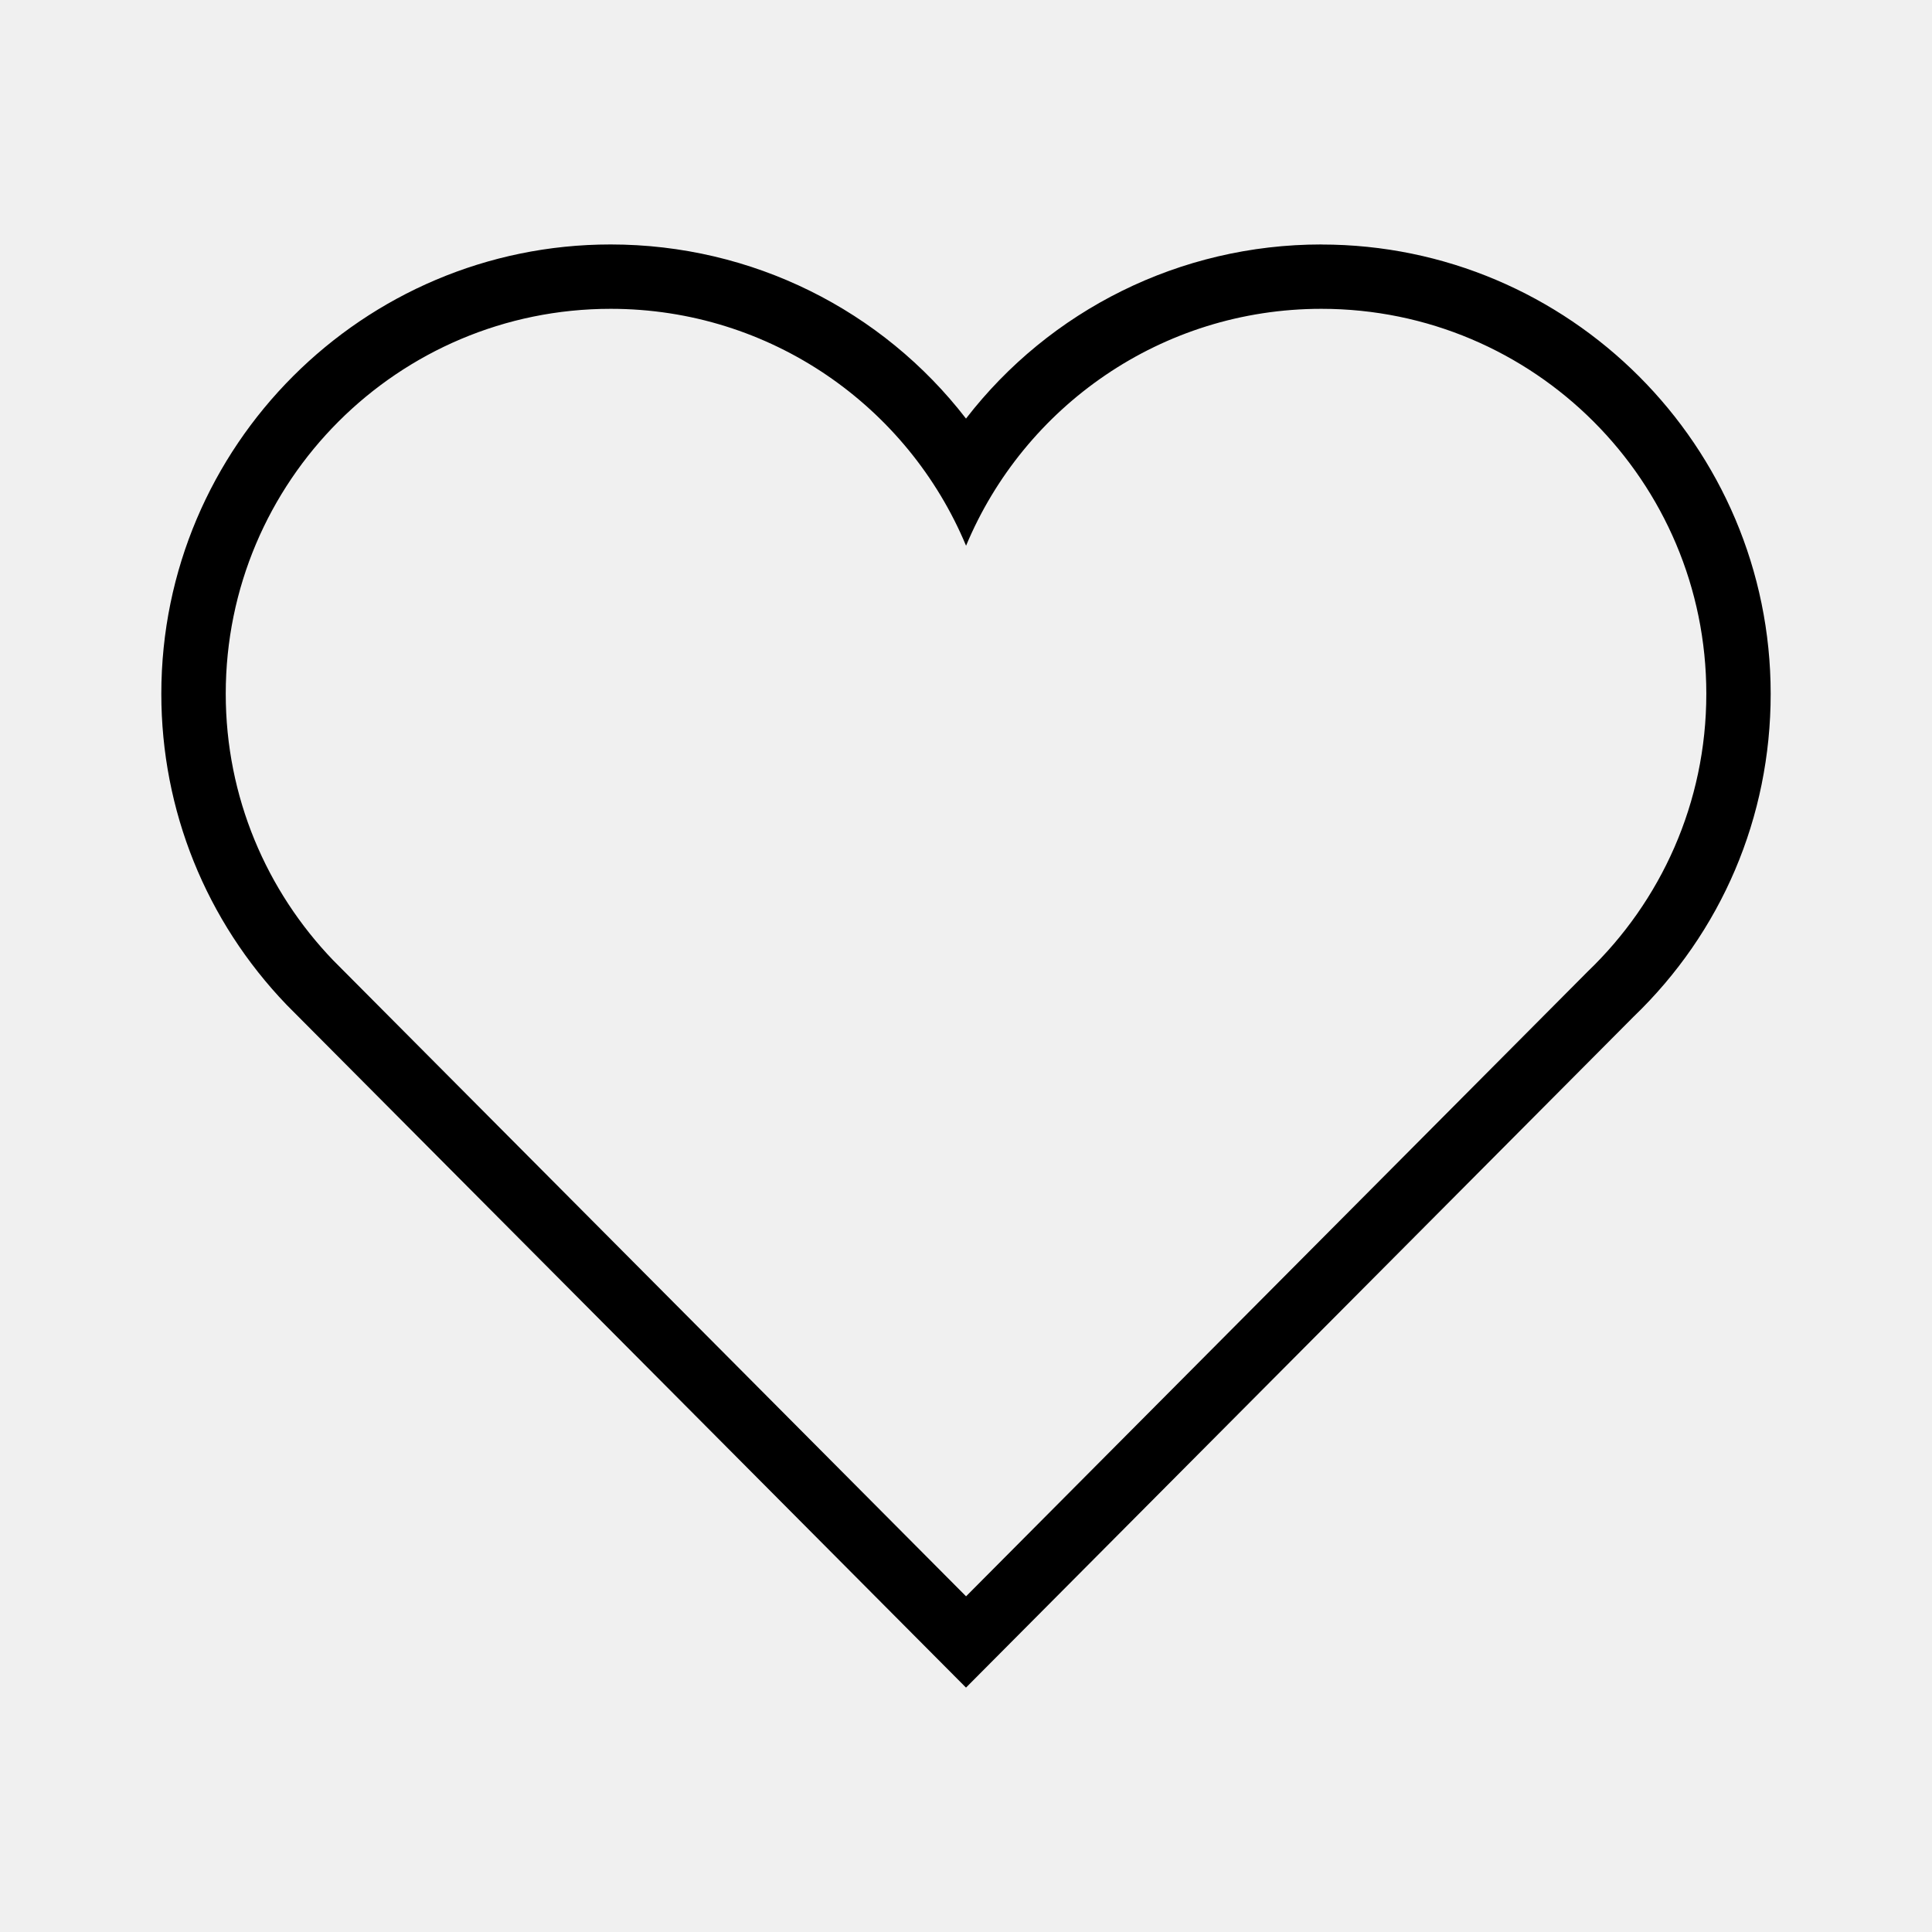
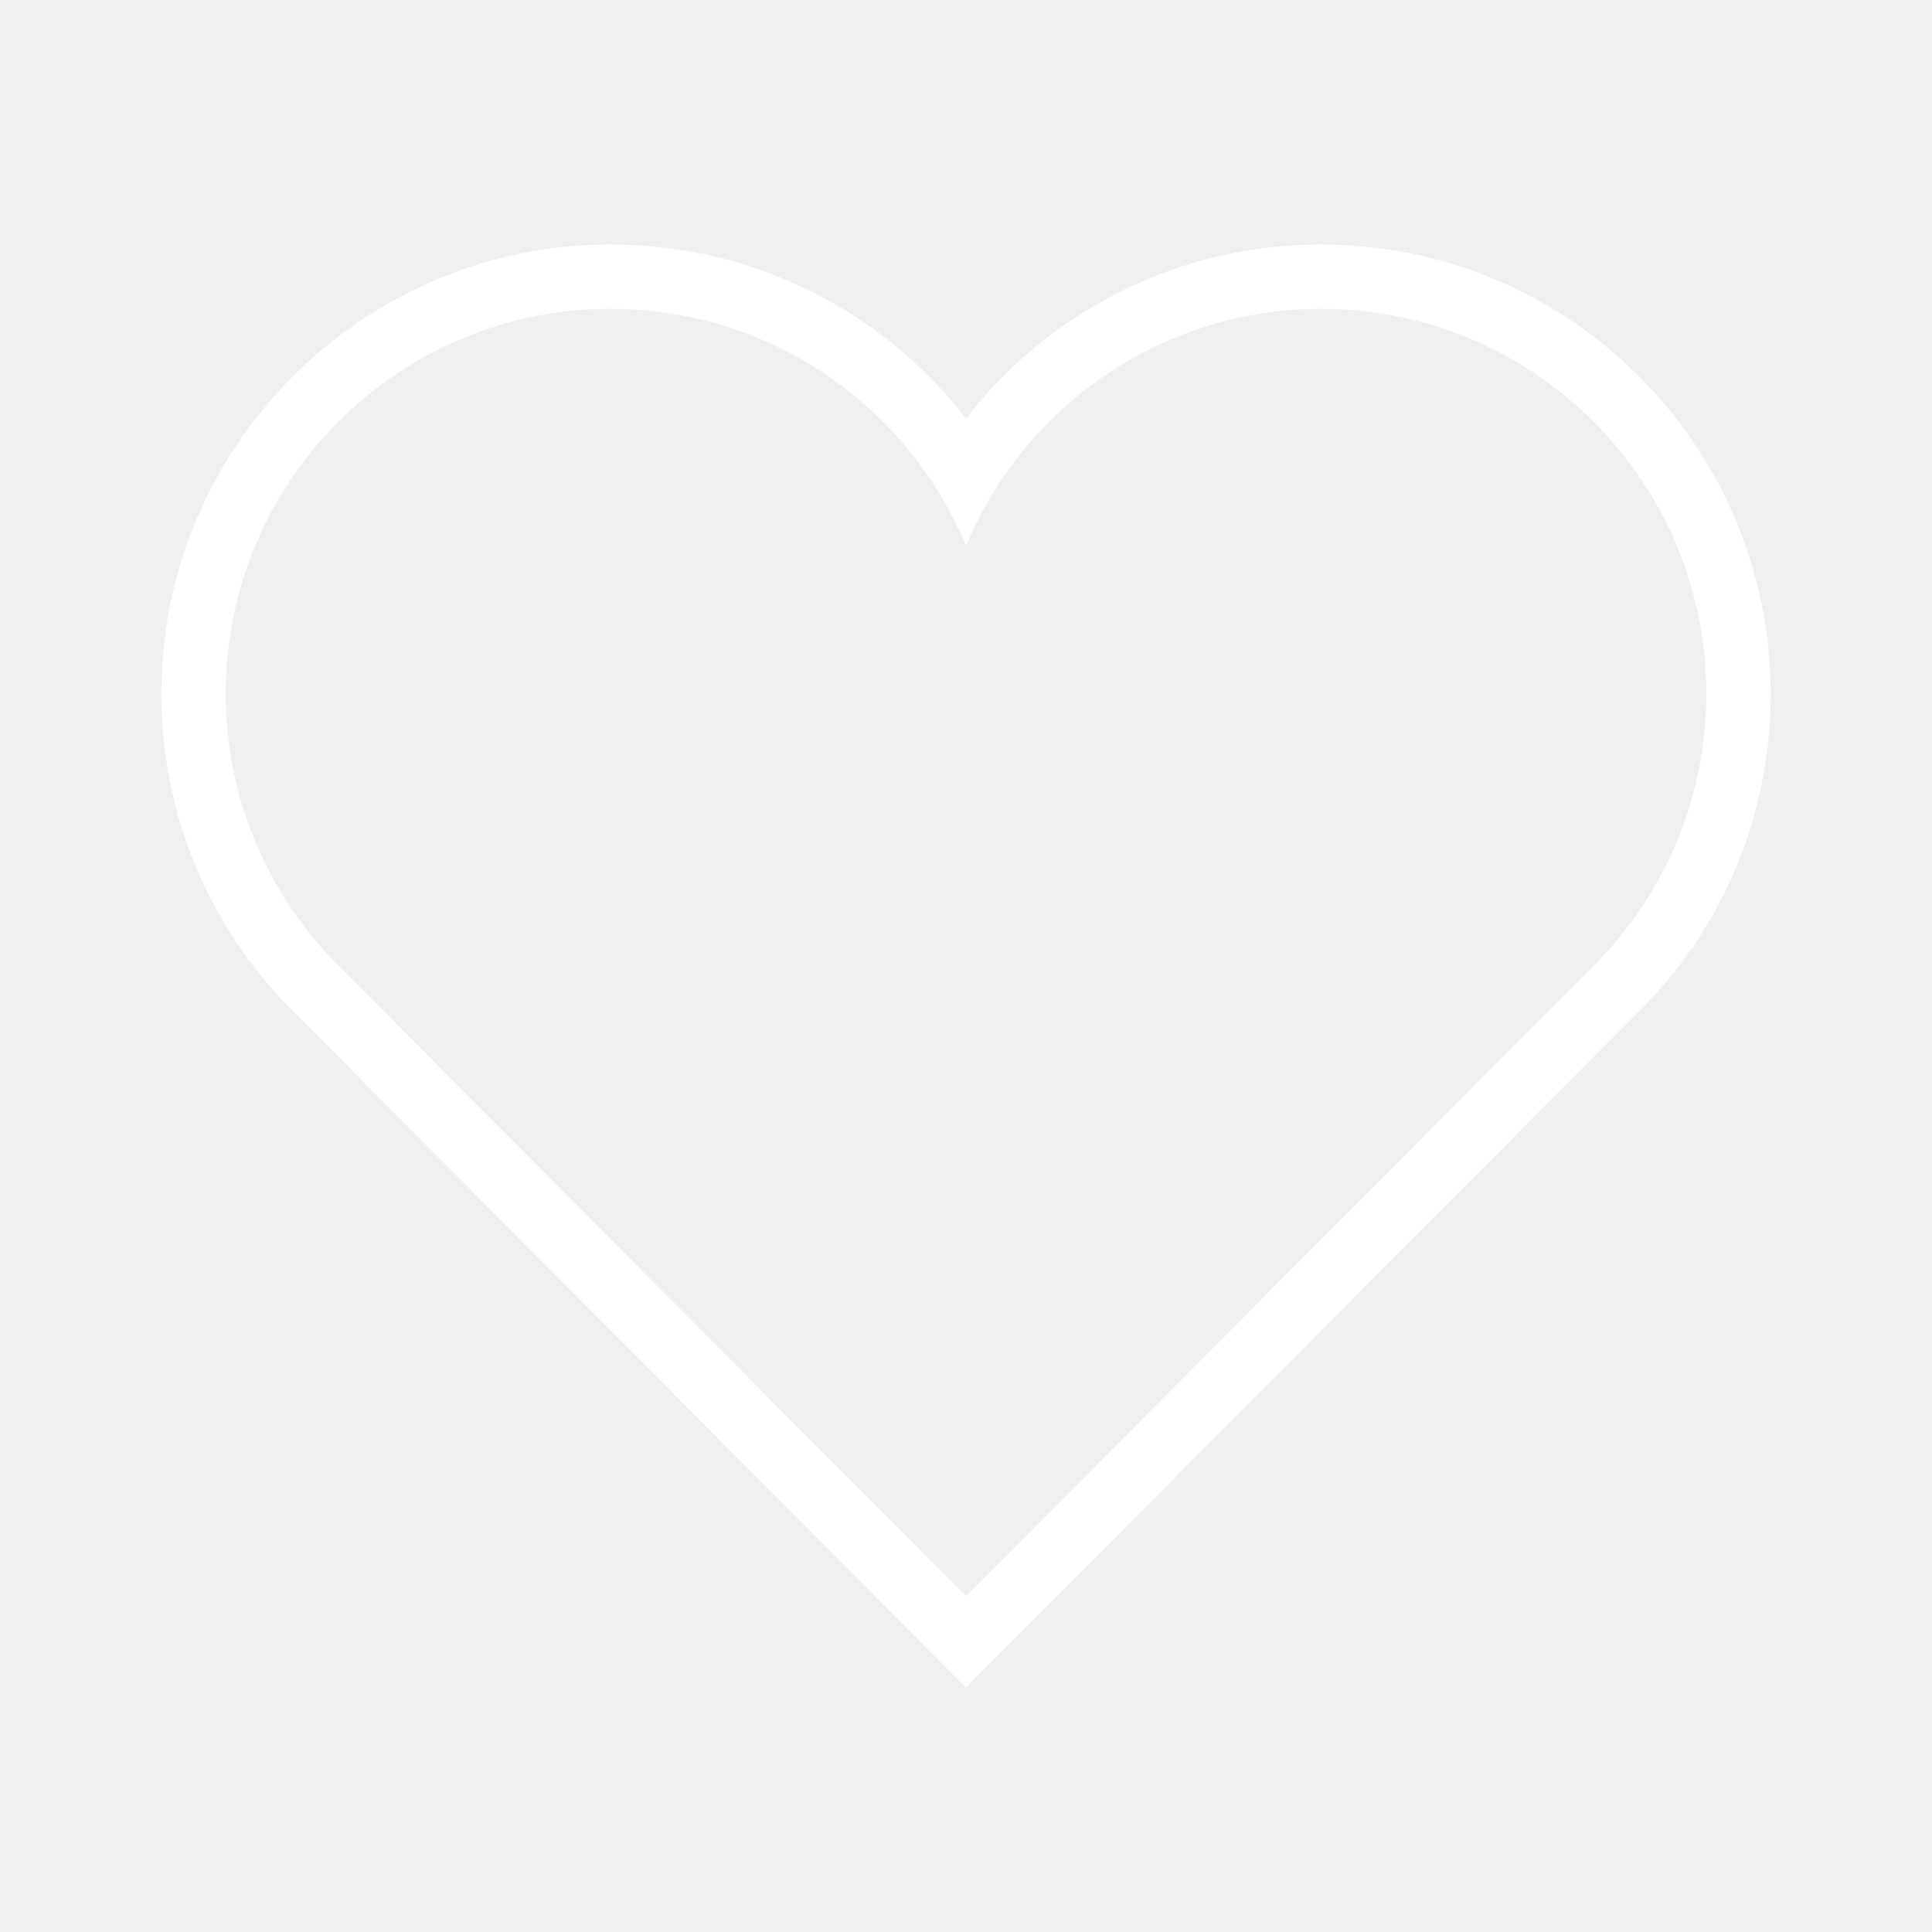
<svg xmlns="http://www.w3.org/2000/svg" version="1.1" width="32" height="32" viewBox="0 0 32 32">
  <g id="icomoon-ignore">
</g>
-   <path d="M21.886 5.115c3.521 0 6.376 2.855 6.376 6.376 0 1.809-0.754 3.439-1.964 4.6l-10.297 10.349-10.484-10.536c-1.1-1.146-1.778-2.699-1.778-4.413 0-3.522 2.855-6.376 6.376-6.376 2.652 0 4.925 1.62 5.886 3.924 0.961-2.304 3.234-3.924 5.886-3.924zM21.886 4.049c-2.345 0-4.499 1.089-5.886 2.884-1.386-1.795-3.54-2.884-5.886-2.884-4.104 0-7.442 3.339-7.442 7.442 0 1.928 0.737 3.758 2.075 5.152l11.253 11.309 11.053-11.108c1.46-1.402 2.275-3.308 2.275-5.352 0-4.104-3.339-7.442-7.442-7.442v0z" fill="#000000" />
+   <path d="M21.886 5.115c3.521 0 6.376 2.855 6.376 6.376 0 1.809-0.754 3.439-1.964 4.6l-10.297 10.349-10.484-10.536c-1.1-1.146-1.778-2.699-1.778-4.413 0-3.522 2.855-6.376 6.376-6.376 2.652 0 4.925 1.62 5.886 3.924 0.961-2.304 3.234-3.924 5.886-3.924zM21.886 4.049c-2.345 0-4.499 1.089-5.886 2.884-1.386-1.795-3.54-2.884-5.886-2.884-4.104 0-7.442 3.339-7.442 7.442 0 1.928 0.737 3.758 2.075 5.152l11.253 11.309 11.053-11.108c1.46-1.402 2.275-3.308 2.275-5.352 0-4.104-3.339-7.442-7.442-7.442v0z" fill="#ffffff" />
</svg>
